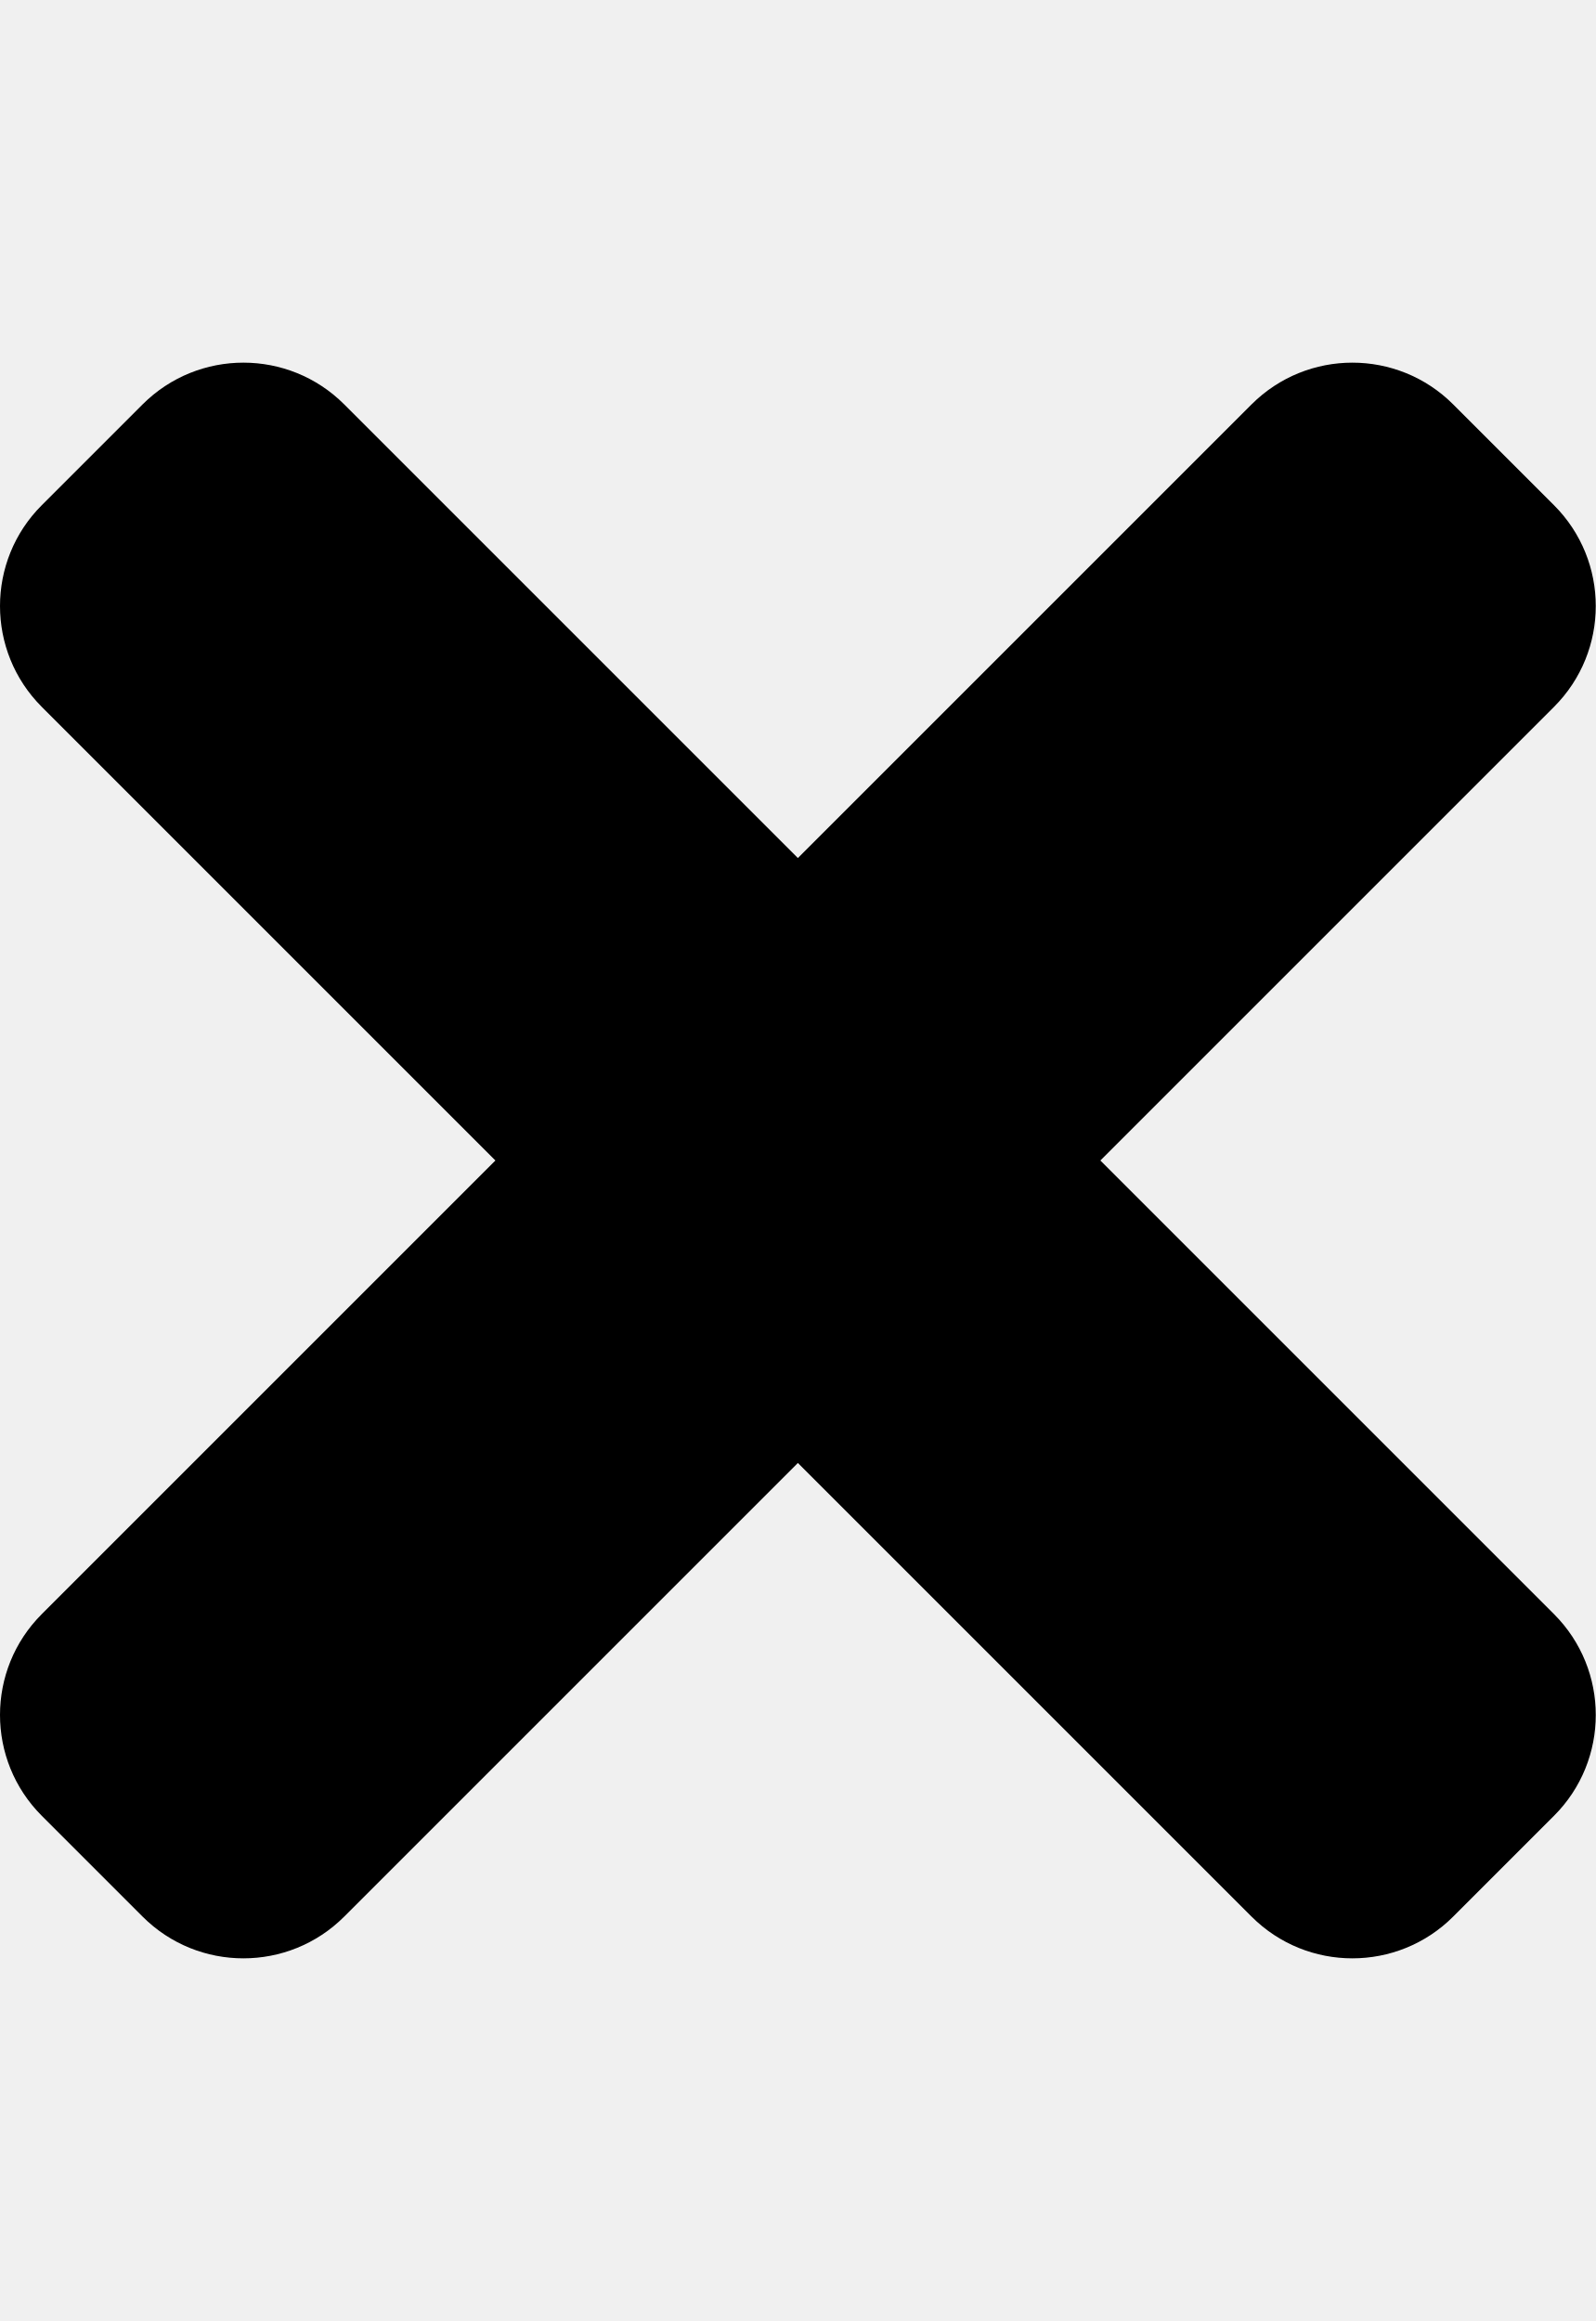
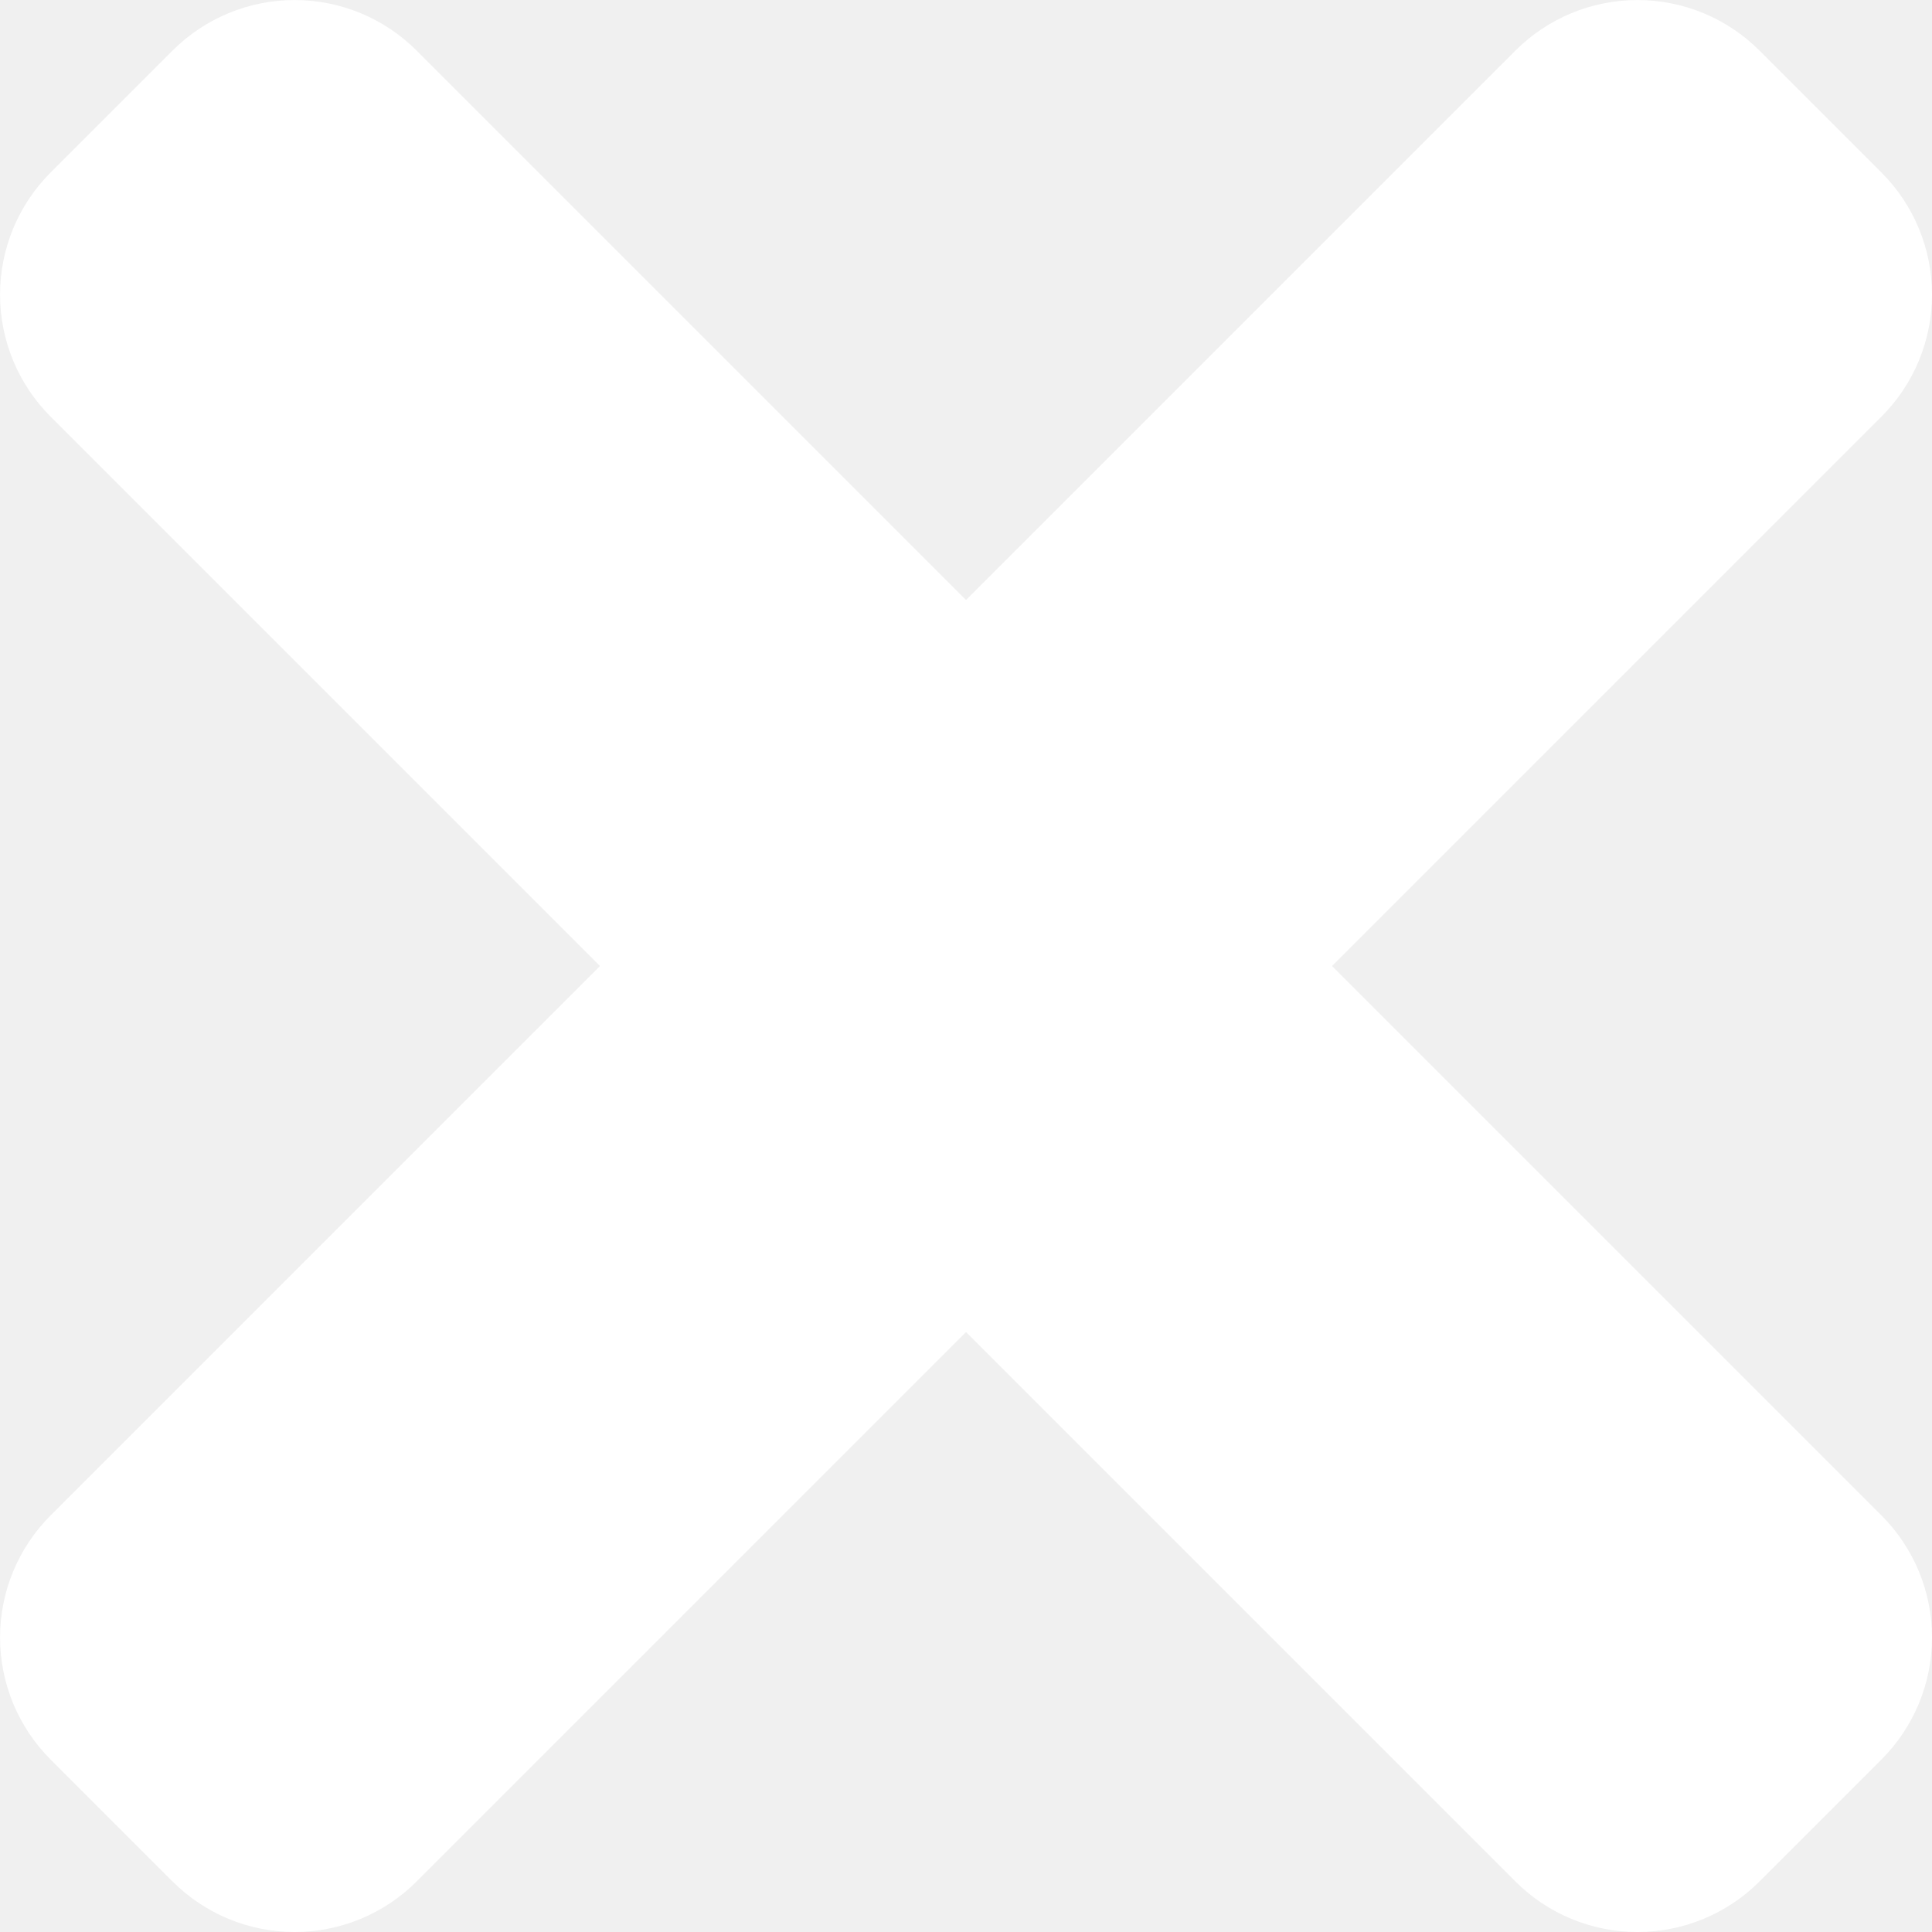
- <svg xmlns="http://www.w3.org/2000/svg" aria-hidden="true" focusable="false" data-prefix="fas" data-icon="times" class="svg-inline--fa fa-times fa-w-11" role="img" viewBox="0 0 352 512">
-   <path fill="currentColor" d="M242.72 256l100.07-100.07c12.28-12.28 12.28-32.19 0-44.48l-22.24-22.24c-12.28-12.28-32.19-12.28-44.48 0L176 189.28 75.93 89.21c-12.28-12.28-32.19-12.28-44.48 0L9.21 111.45c-12.28 12.28-12.28 32.19 0 44.48L109.28 256 9.21 356.07c-12.28 12.28-12.28 32.19 0 44.48l22.24 22.24c12.28 12.28 32.2 12.28 44.48 0L176 322.72l100.07 100.07c12.28 12.28 32.2 12.28 44.48 0l22.24-22.24c12.28-12.28 12.28-32.19 0-44.48L242.72 256z" />
+ <svg xmlns="http://www.w3.org/2000/svg" id="Layer_1" data-name="Layer 1" viewBox="0 0 352.05 352.05">
+   <defs>
+     <style>.cls-1{fill:#fff;}</style>
+   </defs>
+   <path class="cls-1" d="M242.7,256,342.8,155.9a31.45,31.45,0,0,0,0-44.5L320.6,89.2a31.45,31.45,0,0,0-44.5,0L176,189.3,75.9,89.2a31.45,31.45,0,0,0-44.5,0L9.2,111.4a31.45,31.45,0,0,0,0,44.5L109.3,256,9.2,356.1a31.45,31.45,0,0,0,0,44.5l22.2,22.2a31.45,31.45,0,0,0,44.5,0L176,322.7,276.1,422.8a31.45,31.45,0,0,0,44.5,0l22.2-22.2a31.45,31.45,0,0,0,0-44.5Z" transform="translate(0.03 -79.97)" />
</svg>
